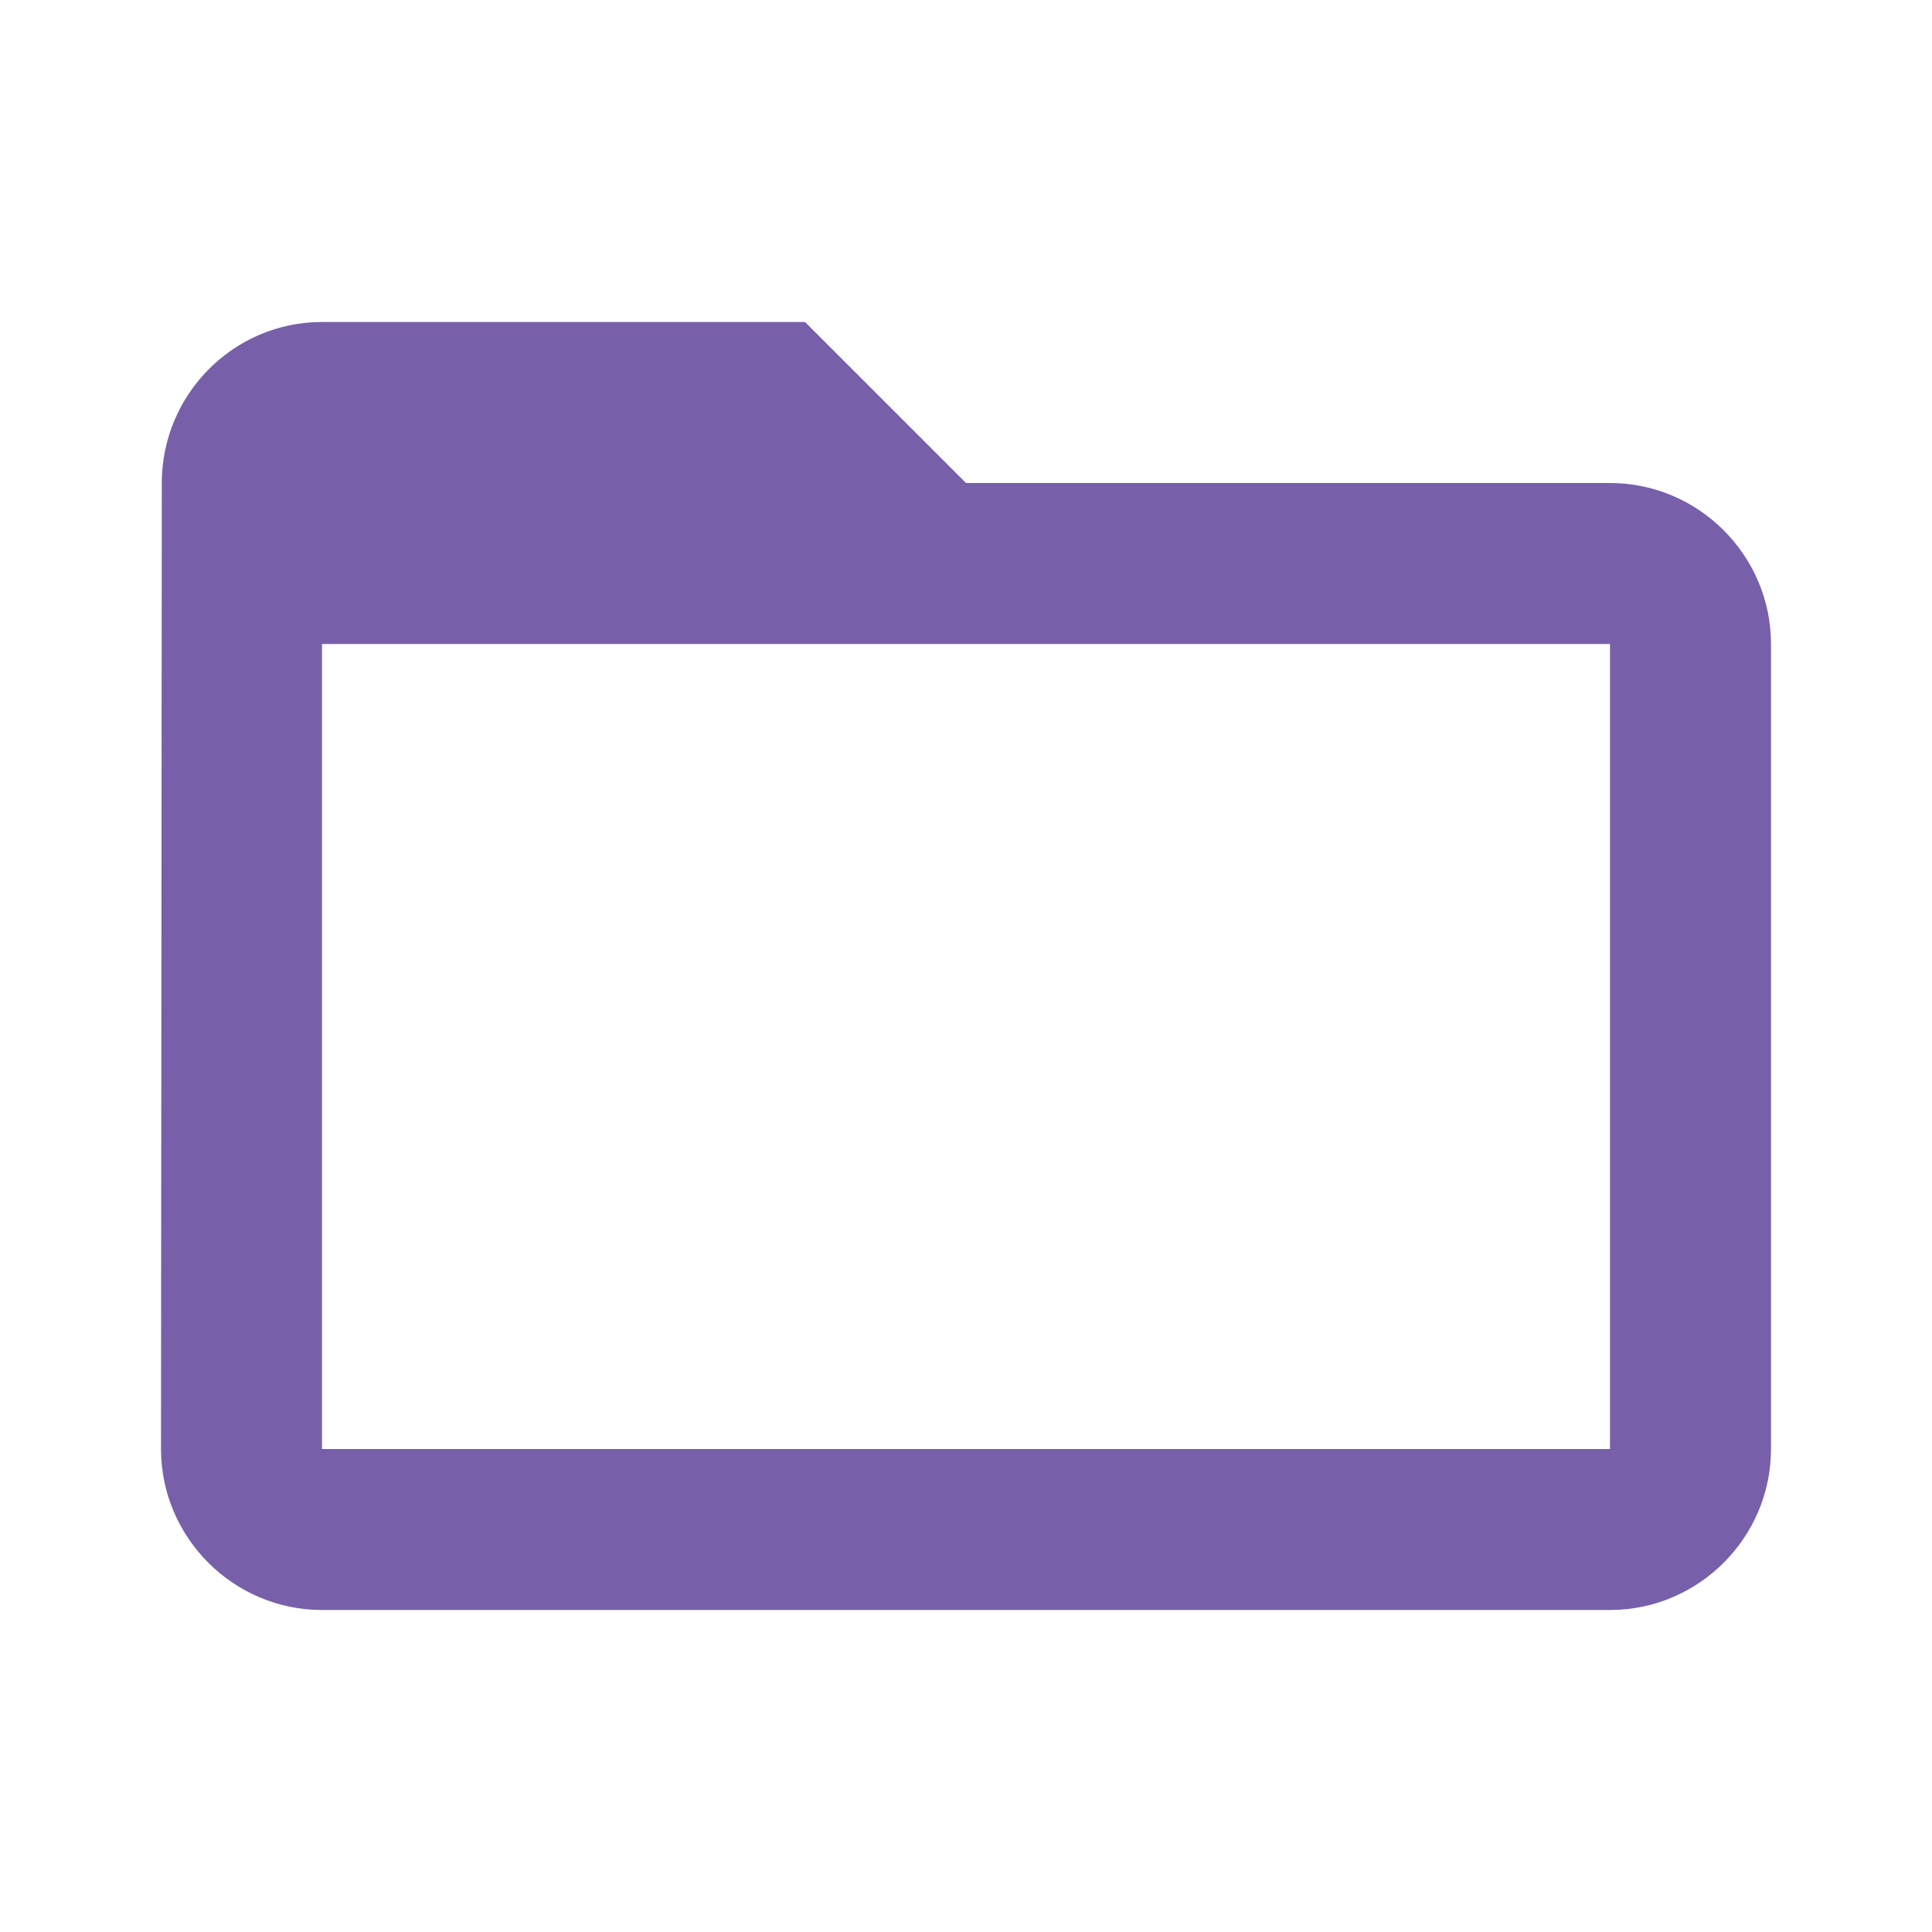
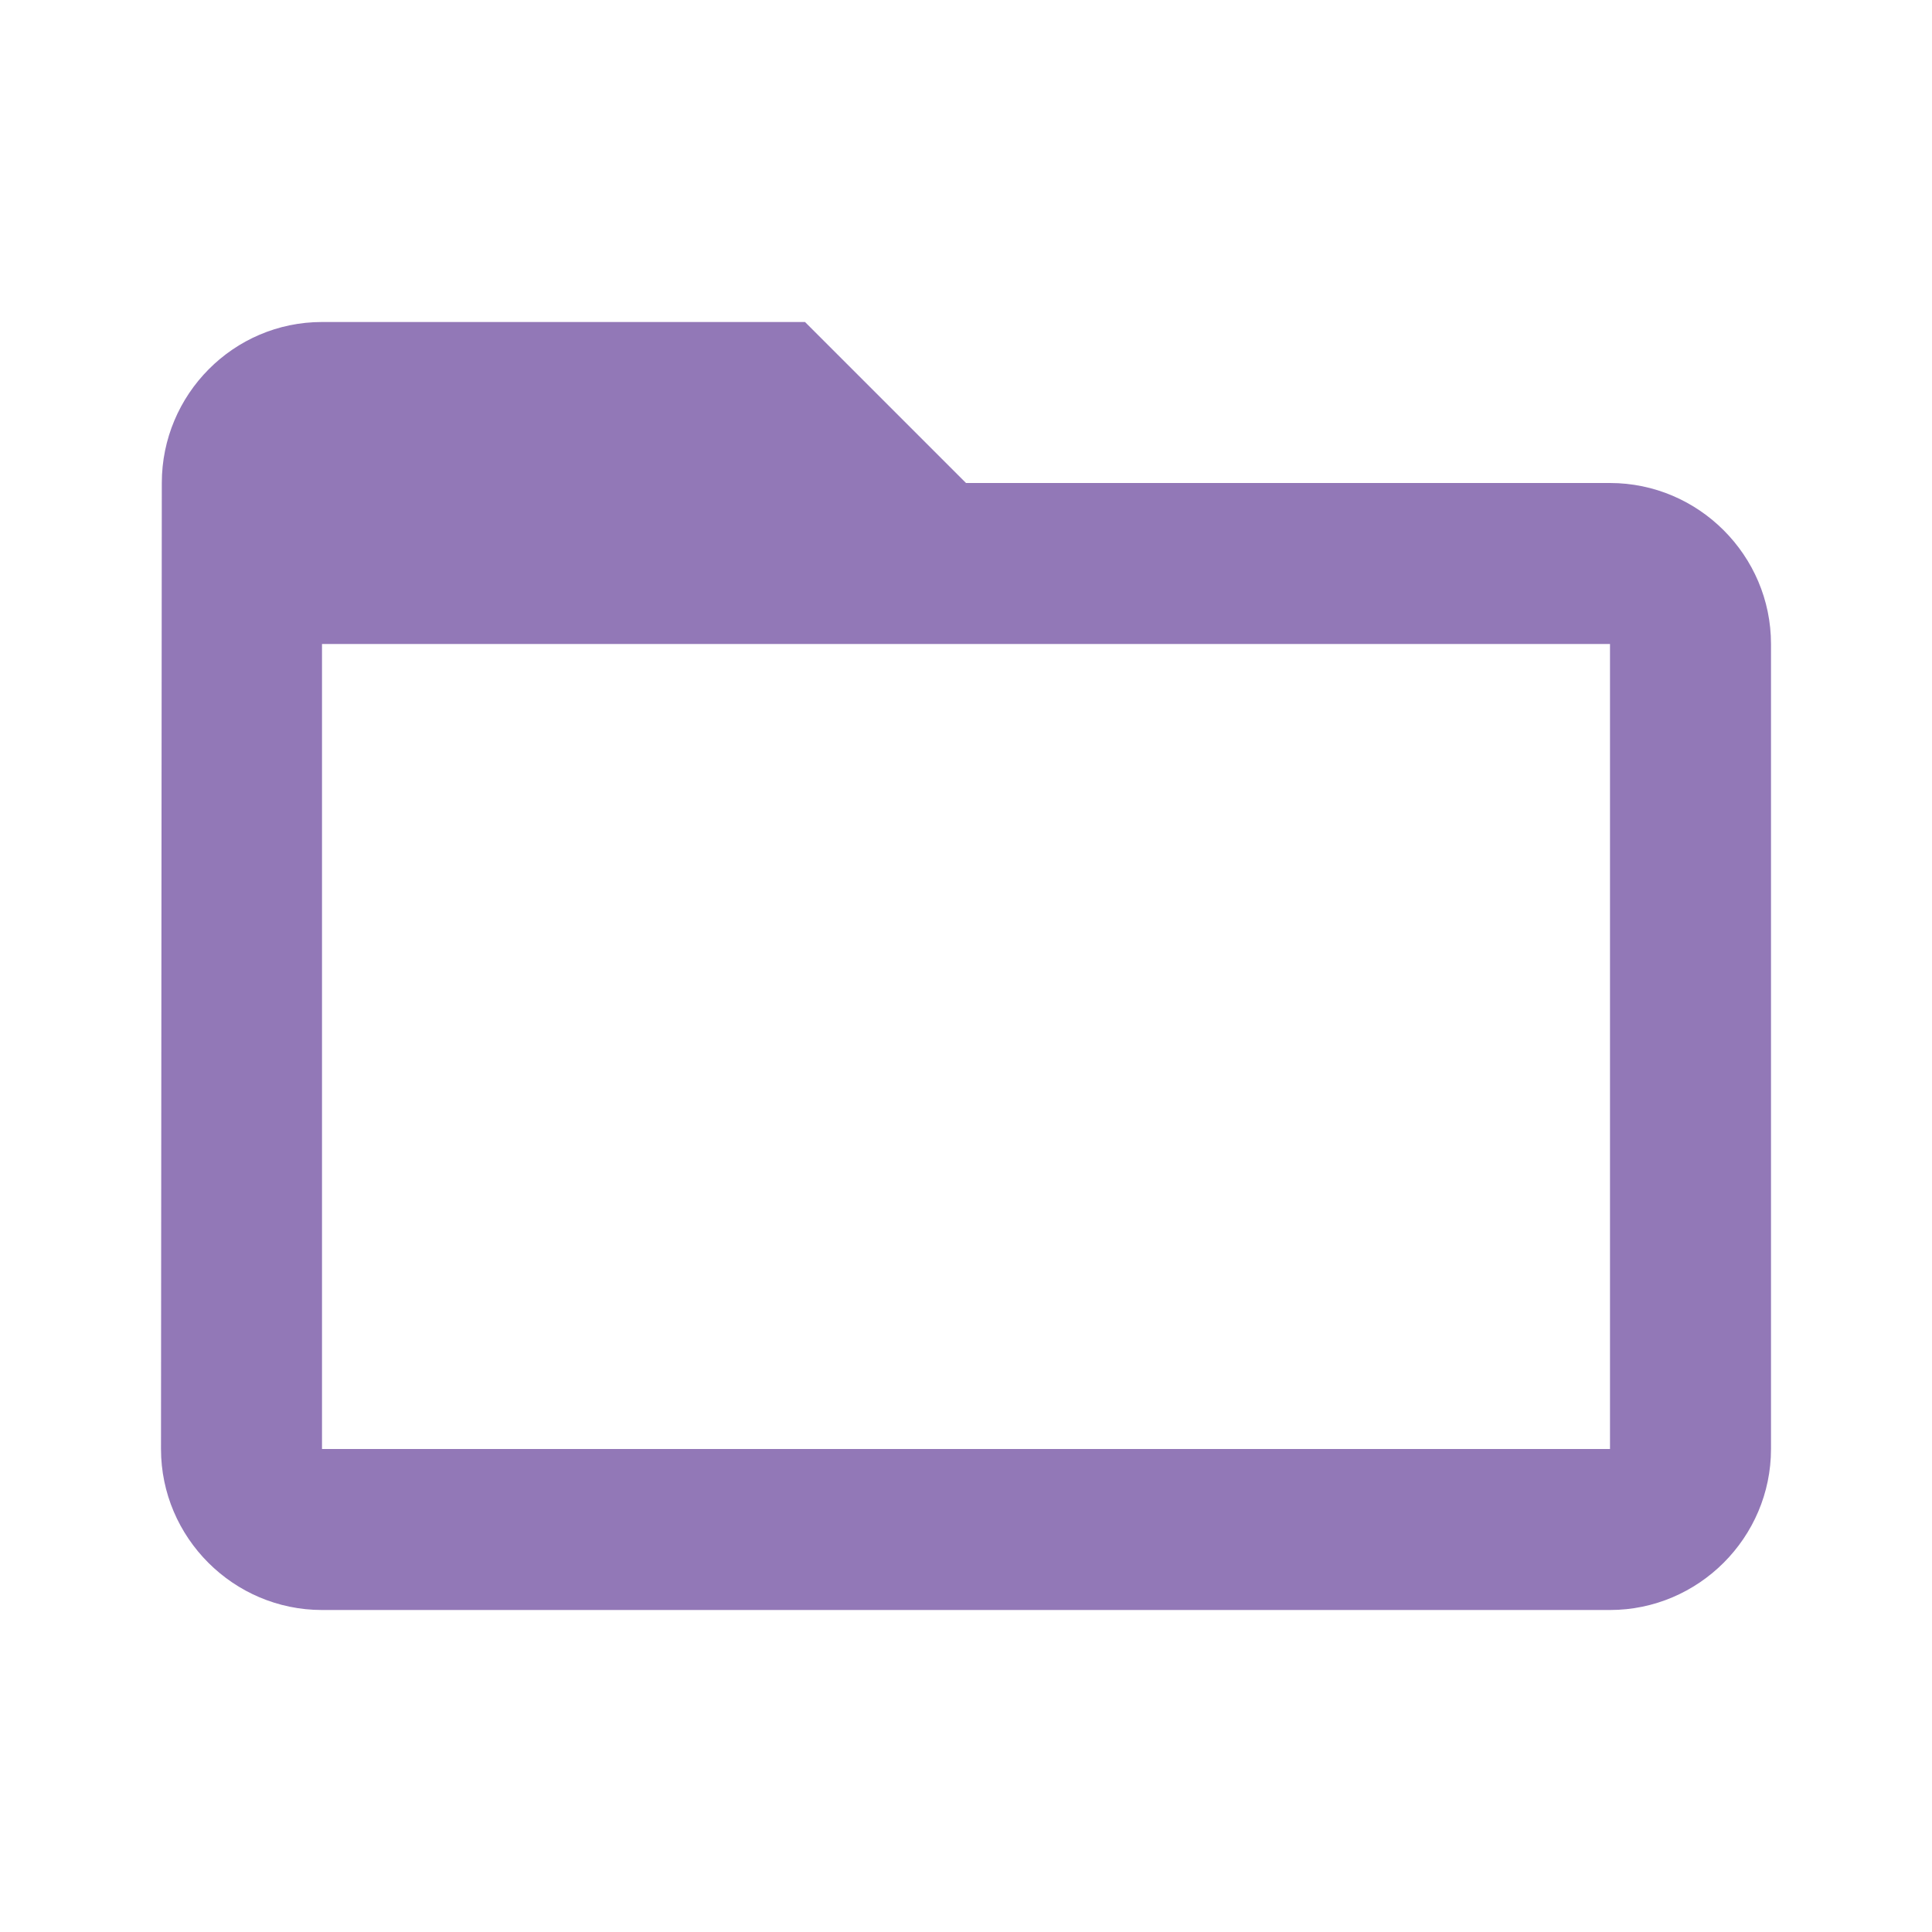
<svg xmlns="http://www.w3.org/2000/svg" width="24" height="24" viewBox="0 0 24 24">
-   <path fill="#7760A9" d="M20 6h-8l-2-2H4c-1.1 0-1.99.9-1.99 2L2 18c0 1.1.9 2 2 2h16c1.1 0 2-.9 2-2V8c0-1.1-.9-2-2-2m0 12H4V8h16z" />
+   <path fill="#9278B7" d="M20 6h-8l-2-2H4c-1.1 0-1.99.9-1.99 2L2 18c0 1.1.9 2 2 2h16c1.1 0 2-.9 2-2V8c0-1.1-.9-2-2-2m0 12H4V8h16z" />
</svg>
